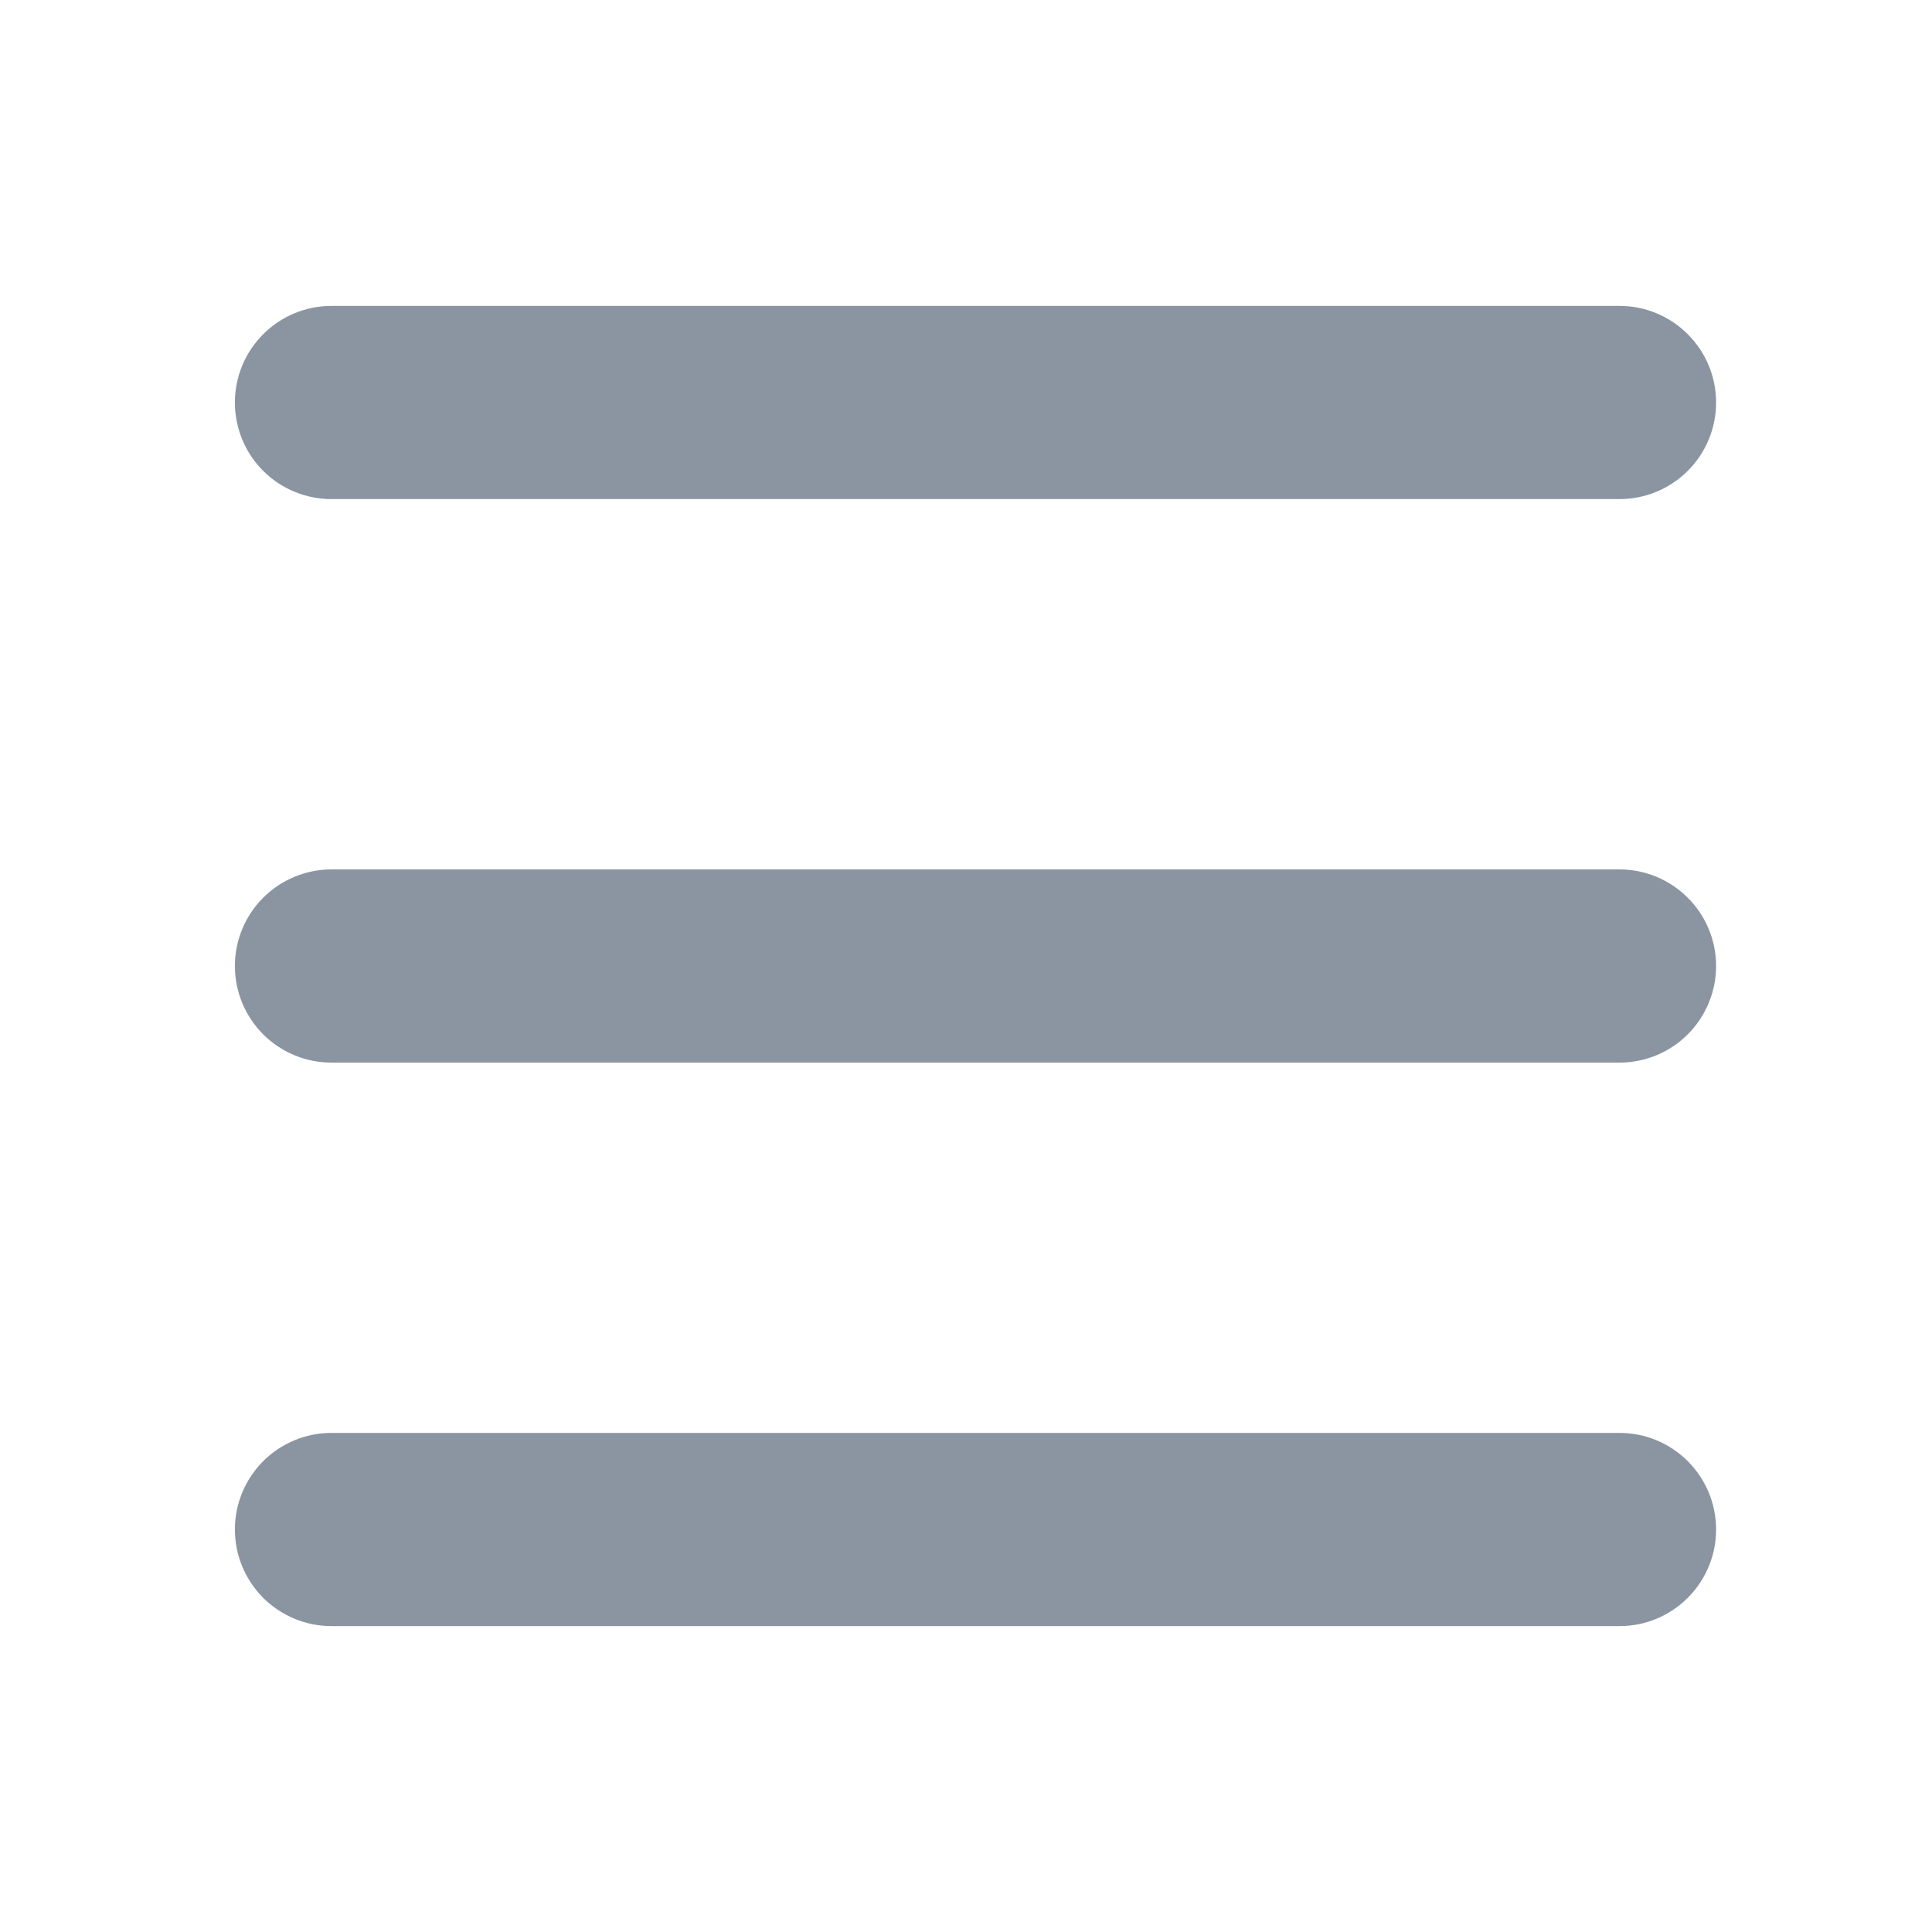
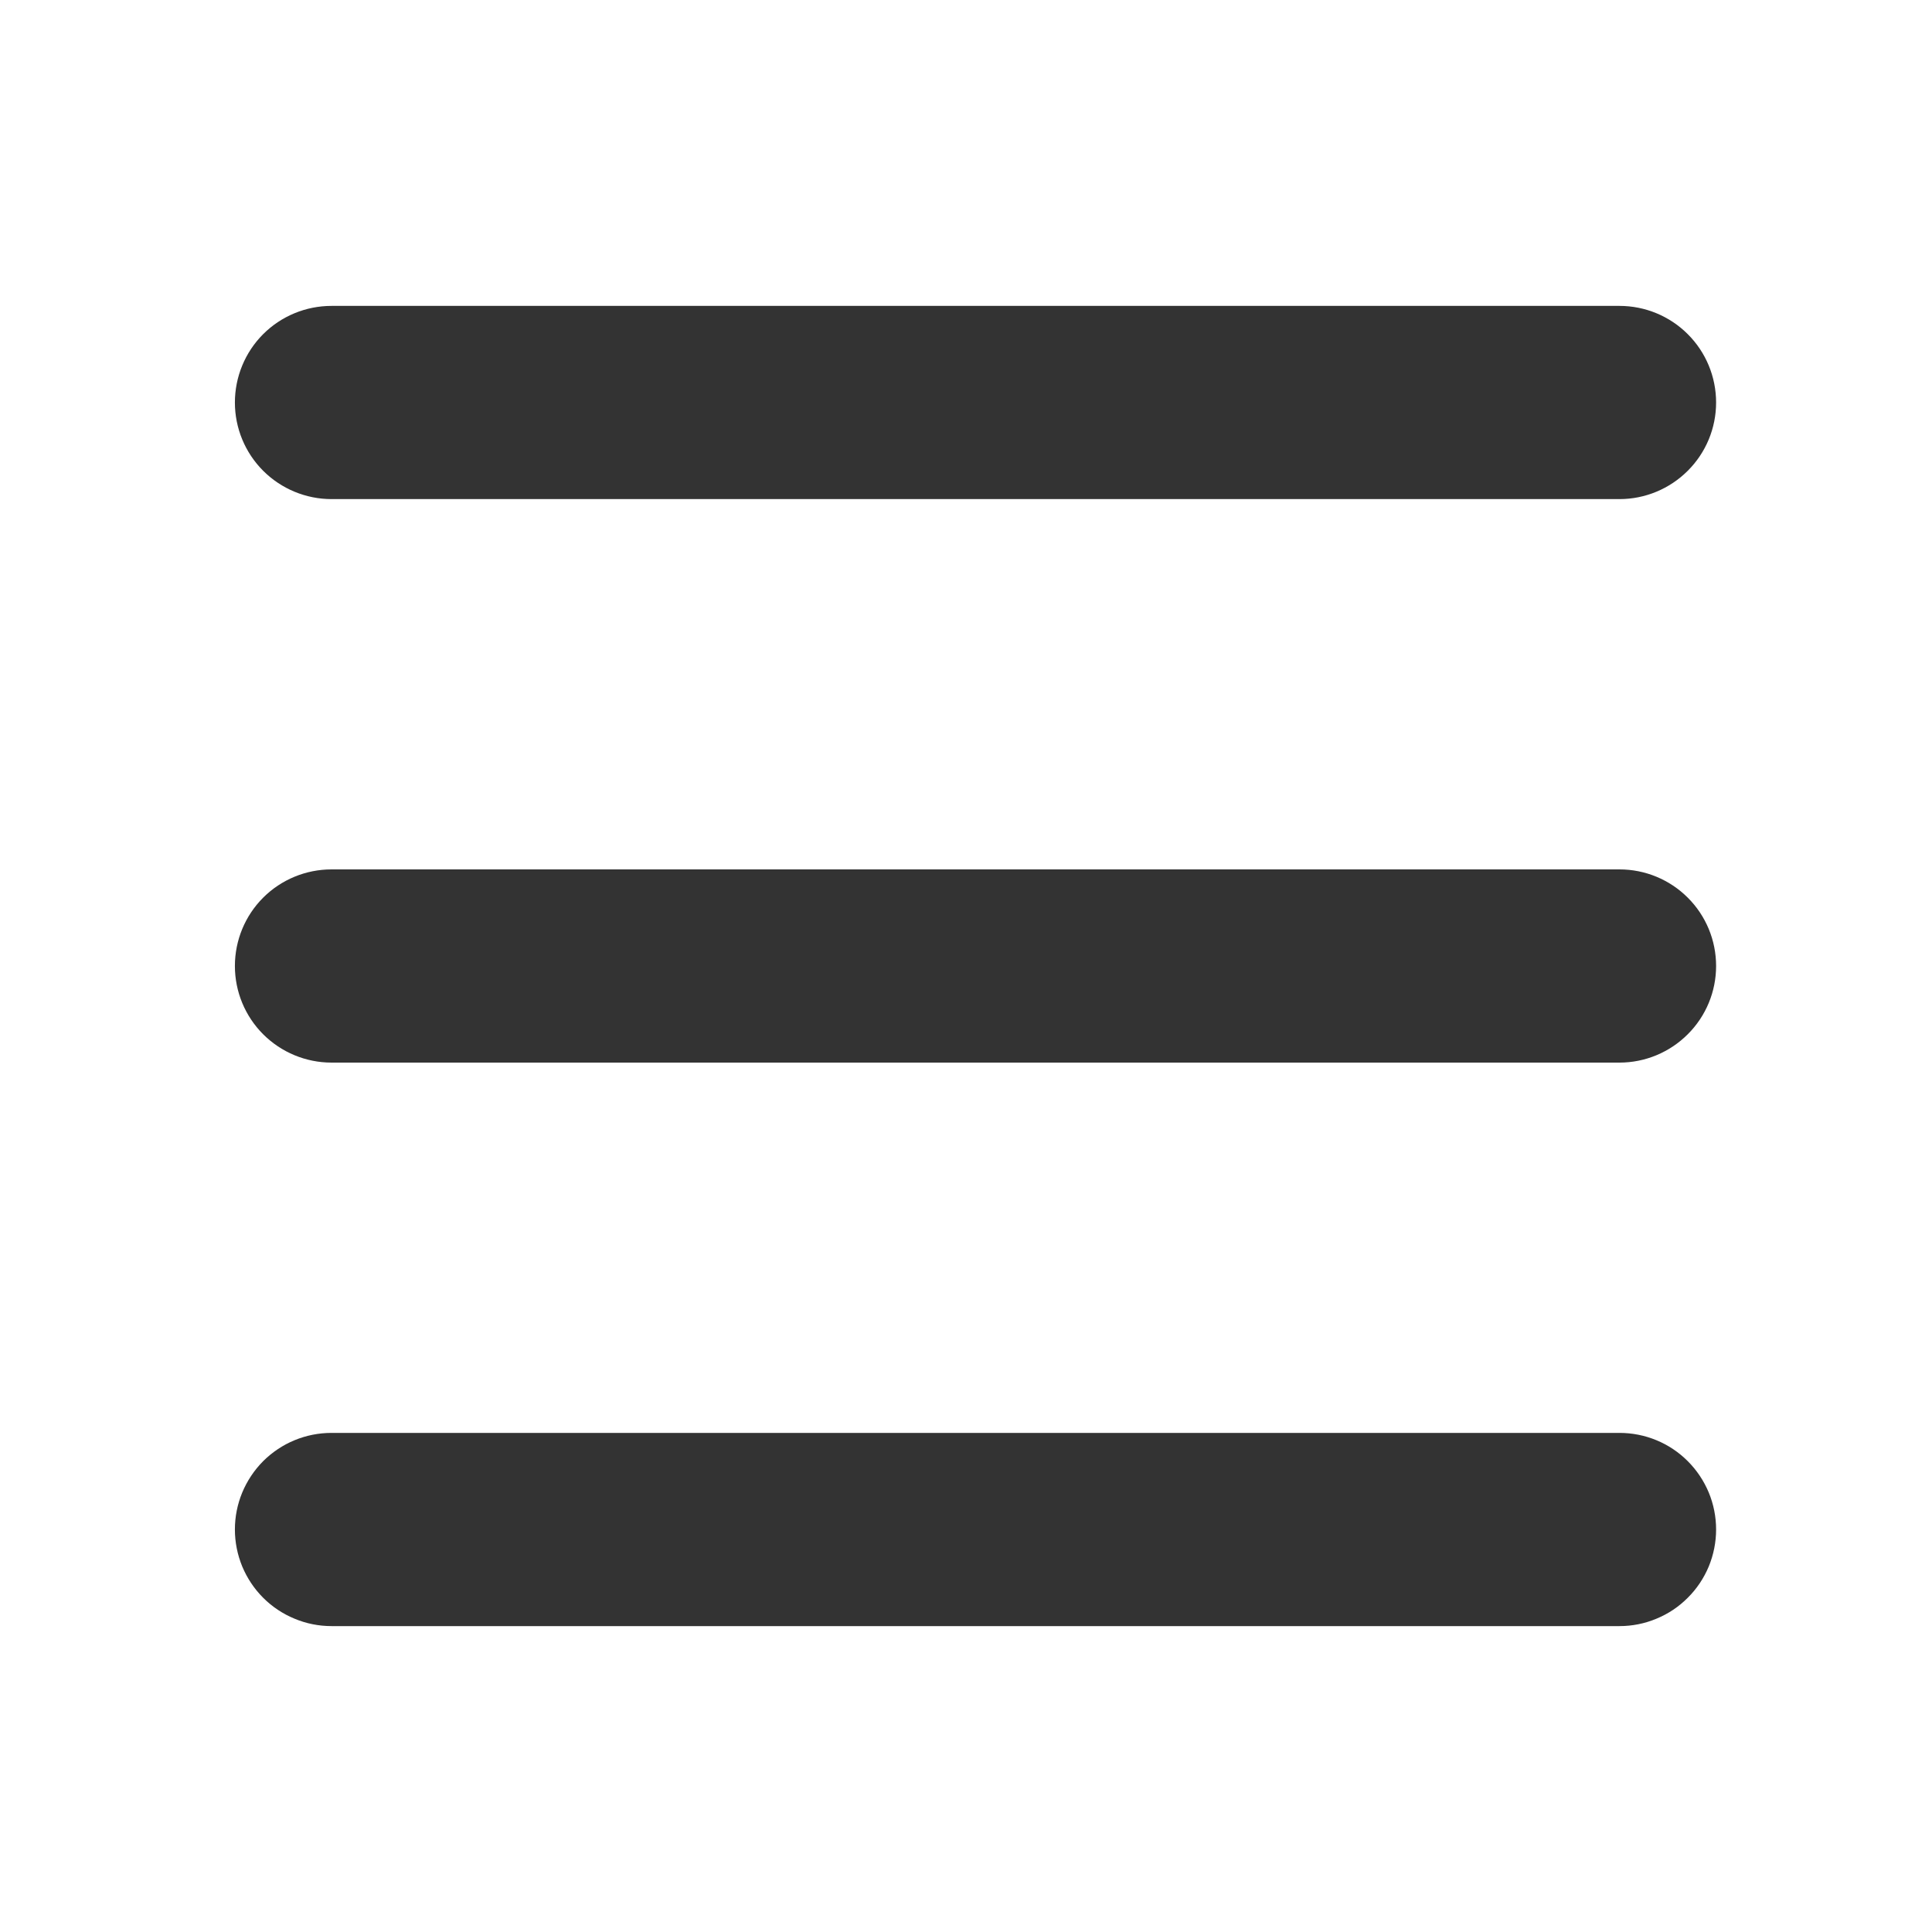
<svg xmlns="http://www.w3.org/2000/svg" width="24" height="24" viewBox="0 0 24 24" fill="none">
-   <path fill-rule="evenodd" clip-rule="evenodd" d="M4.118 6.2H20.118C20.436 6.2 20.741 6.074 20.966 5.849C21.192 5.624 21.318 5.318 21.318 5C21.318 4.682 21.192 4.377 20.966 4.152C20.741 3.926 20.436 3.8 20.118 3.8H4.118C3.8 3.8 3.494 3.926 3.269 4.152C3.044 4.377 2.918 4.682 2.918 5C2.918 5.318 3.044 5.624 3.269 5.849C3.494 6.074 3.8 6.2 4.118 6.2M20.118 10.8H4.118C3.8 10.8 3.494 10.927 3.269 11.152C3.044 11.377 2.918 11.682 2.918 12C2.918 12.318 3.044 12.623 3.269 12.849C3.494 13.074 3.8 13.2 4.118 13.2H20.118C20.436 13.2 20.741 13.074 20.966 12.849C21.192 12.623 21.318 12.318 21.318 12C21.318 11.682 21.192 11.377 20.966 11.152C20.741 10.927 20.436 10.8 20.118 10.8ZM20.118 17.8H4.118C3.96 17.8 3.804 17.831 3.659 17.891C3.513 17.952 3.381 18.04 3.269 18.151C3.158 18.263 3.07 18.395 3.009 18.541C2.949 18.686 2.918 18.843 2.918 19C2.918 19.158 2.949 19.314 3.009 19.459C3.07 19.605 3.158 19.737 3.269 19.849C3.381 19.96 3.513 20.048 3.659 20.109C3.804 20.169 3.96 20.2 4.118 20.2H20.118C20.276 20.2 20.432 20.169 20.577 20.109C20.723 20.048 20.855 19.96 20.966 19.849C21.078 19.737 21.166 19.605 21.227 19.459C21.287 19.314 21.318 19.158 21.318 19C21.318 18.843 21.287 18.686 21.227 18.541C21.166 18.395 21.078 18.263 20.966 18.151C20.855 18.04 20.723 17.952 20.577 17.891C20.432 17.831 20.276 17.8 20.118 17.8" fill="#8B95A1" />
+   <path fill-rule="evenodd" clip-rule="evenodd" d="M4.118 6.2H20.118C20.436 6.2 20.741 6.073 20.966 5.848C21.192 5.623 21.318 5.318 21.318 5C21.318 4.682 21.192 4.376 20.966 4.151C20.741 3.926 20.436 3.8 20.118 3.8H4.118C3.8 3.8 3.494 3.926 3.269 4.151C3.044 4.376 2.918 4.682 2.918 5C2.918 5.318 3.044 5.623 3.269 5.848C3.494 6.073 3.8 6.2 4.118 6.2ZM20.118 10.8H4.118C3.8 10.8 3.494 10.926 3.269 11.151C3.044 11.376 2.918 11.681 2.918 12C2.918 12.318 3.044 12.623 3.269 12.848C3.494 13.073 3.8 13.2 4.118 13.2H20.118C20.436 13.2 20.741 13.073 20.966 12.848C21.192 12.623 21.318 12.318 21.318 12C21.318 11.681 21.192 11.376 20.966 11.151C20.741 10.926 20.436 10.8 20.118 10.8ZM20.118 17.8H4.118C3.96 17.8 3.804 17.831 3.659 17.891C3.513 17.951 3.381 18.04 3.269 18.151C3.158 18.263 3.07 18.395 3.009 18.541C2.949 18.686 2.918 18.842 2.918 19C2.918 19.157 2.949 19.313 3.009 19.459C3.07 19.605 3.158 19.737 3.269 19.848C3.381 19.96 3.513 20.048 3.659 20.108C3.804 20.169 3.96 20.2 4.118 20.2H20.118C20.276 20.2 20.432 20.169 20.577 20.108C20.723 20.048 20.855 19.96 20.966 19.848C21.078 19.737 21.166 19.605 21.227 19.459C21.287 19.313 21.318 19.157 21.318 19C21.318 18.842 21.287 18.686 21.227 18.541C21.166 18.395 21.078 18.263 20.966 18.151C20.855 18.04 20.723 17.951 20.577 17.891C20.432 17.831 20.276 17.8 20.118 17.8Z" fill="#333333" />
</svg>
